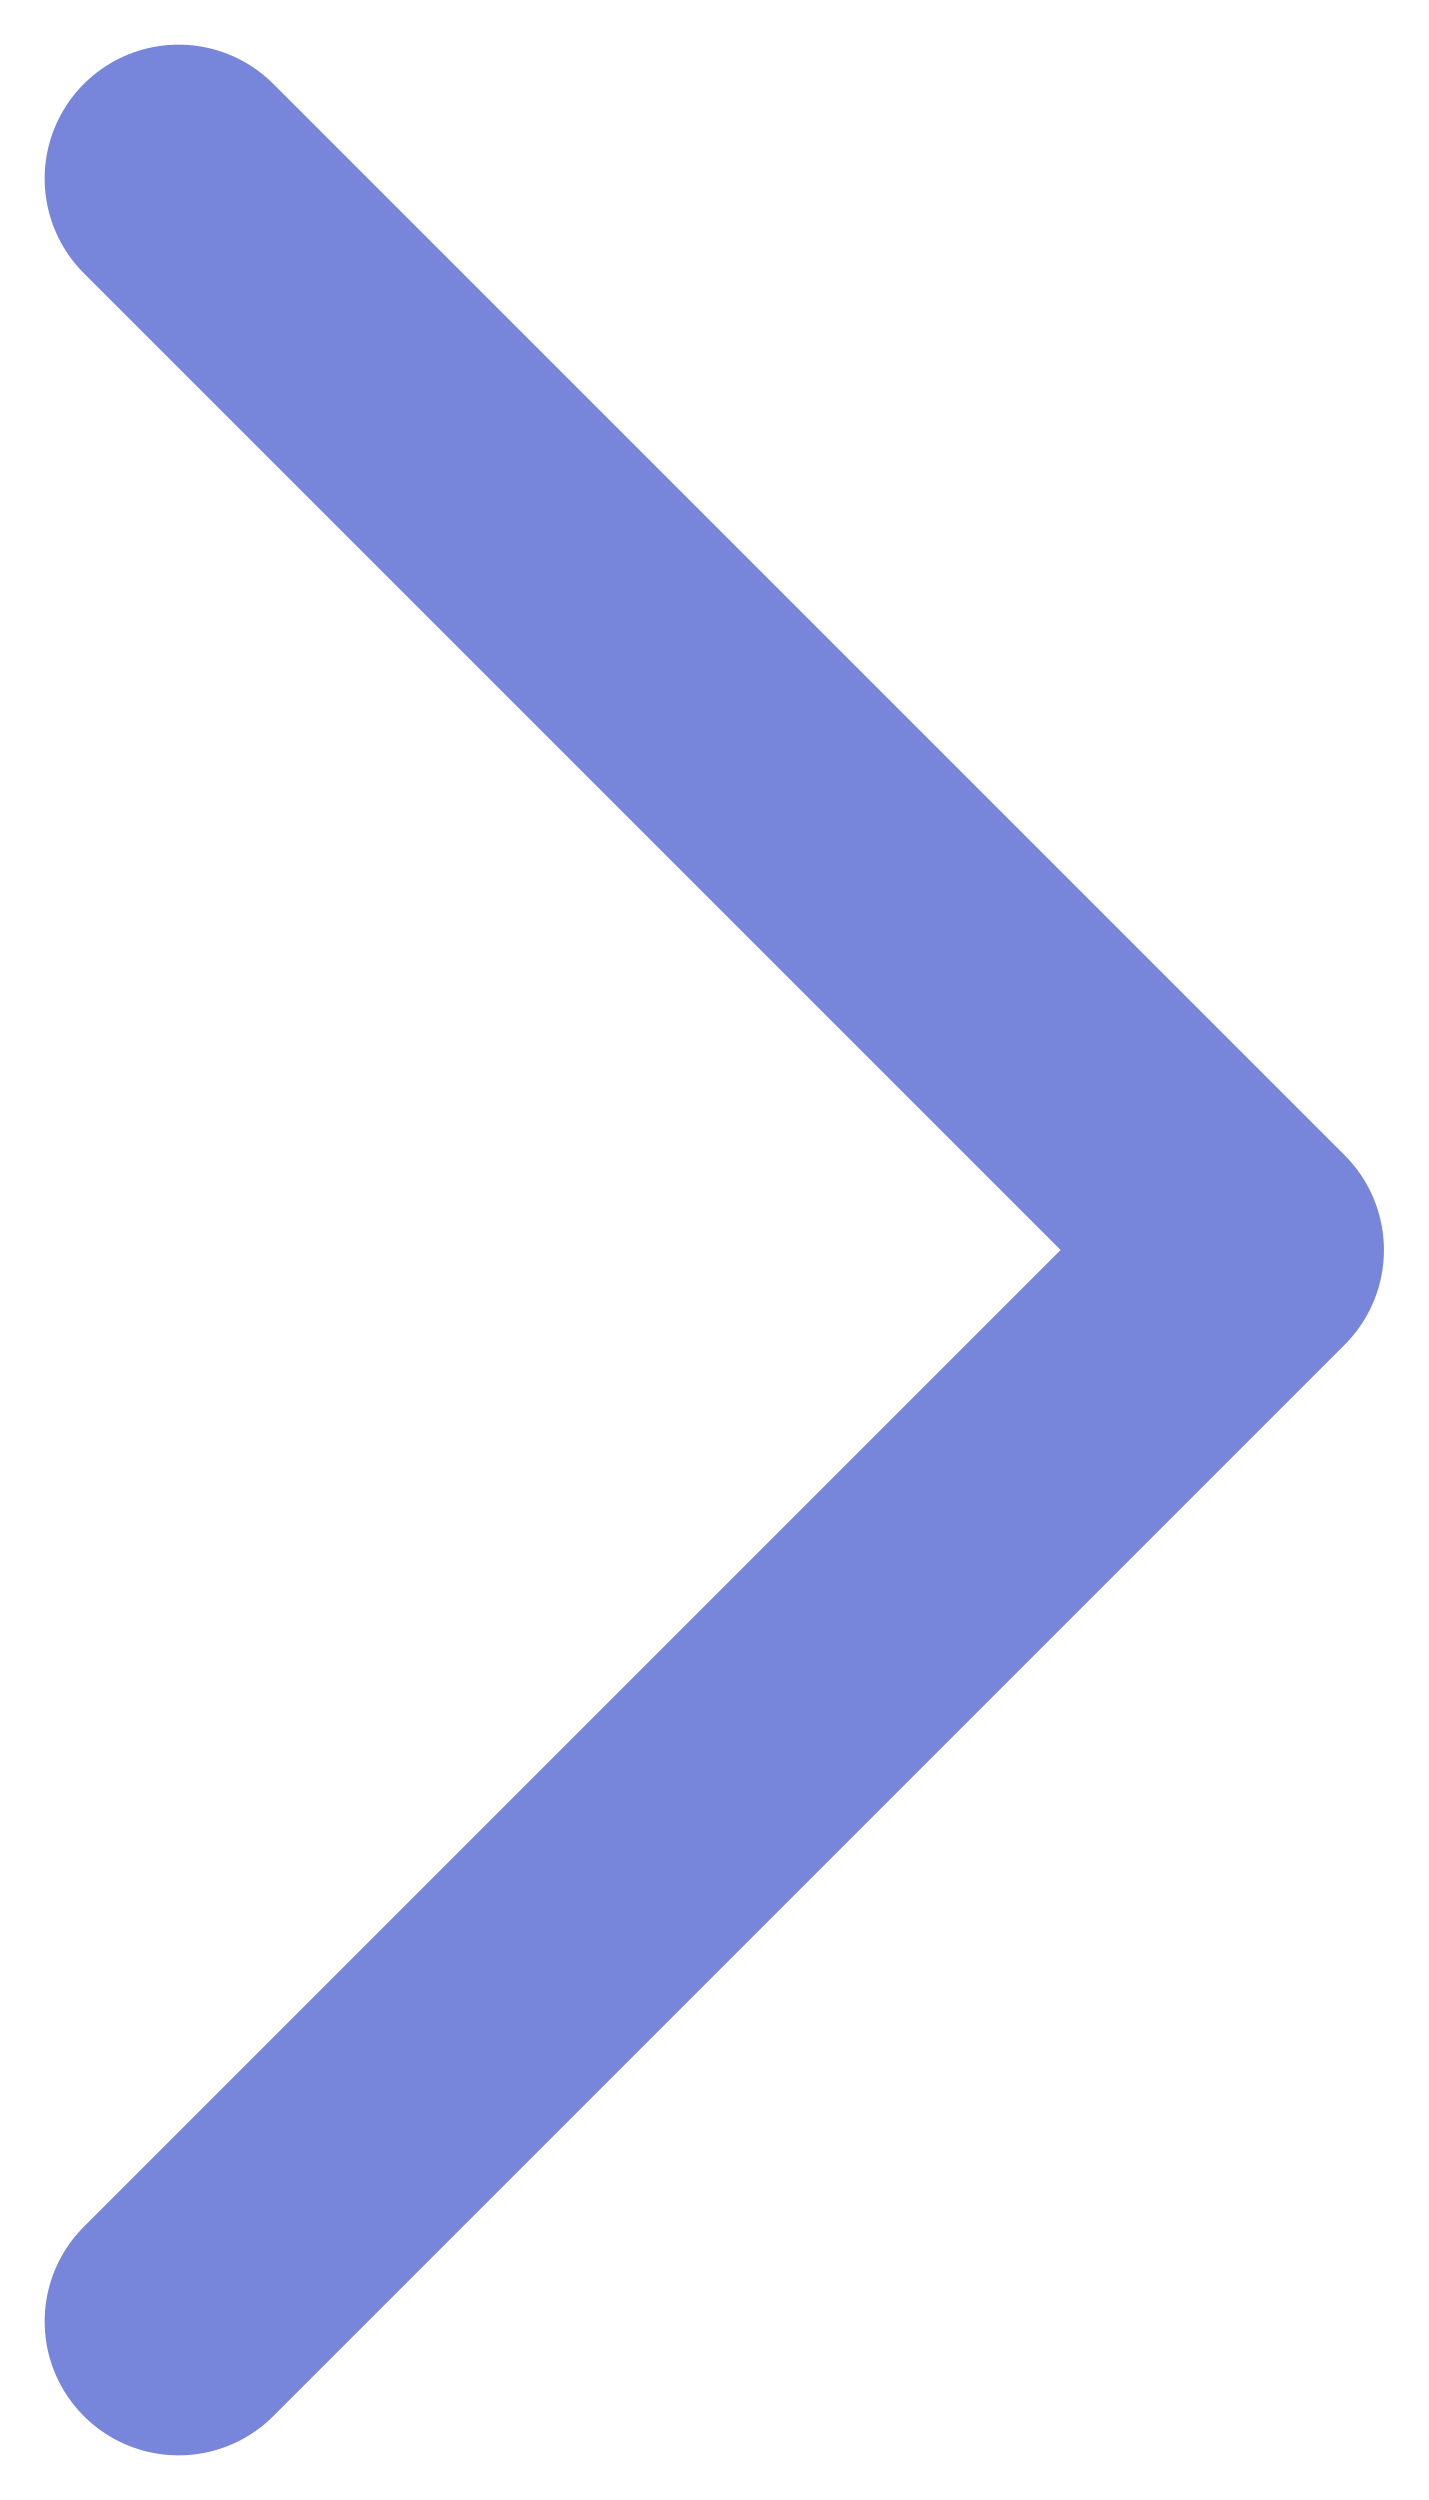
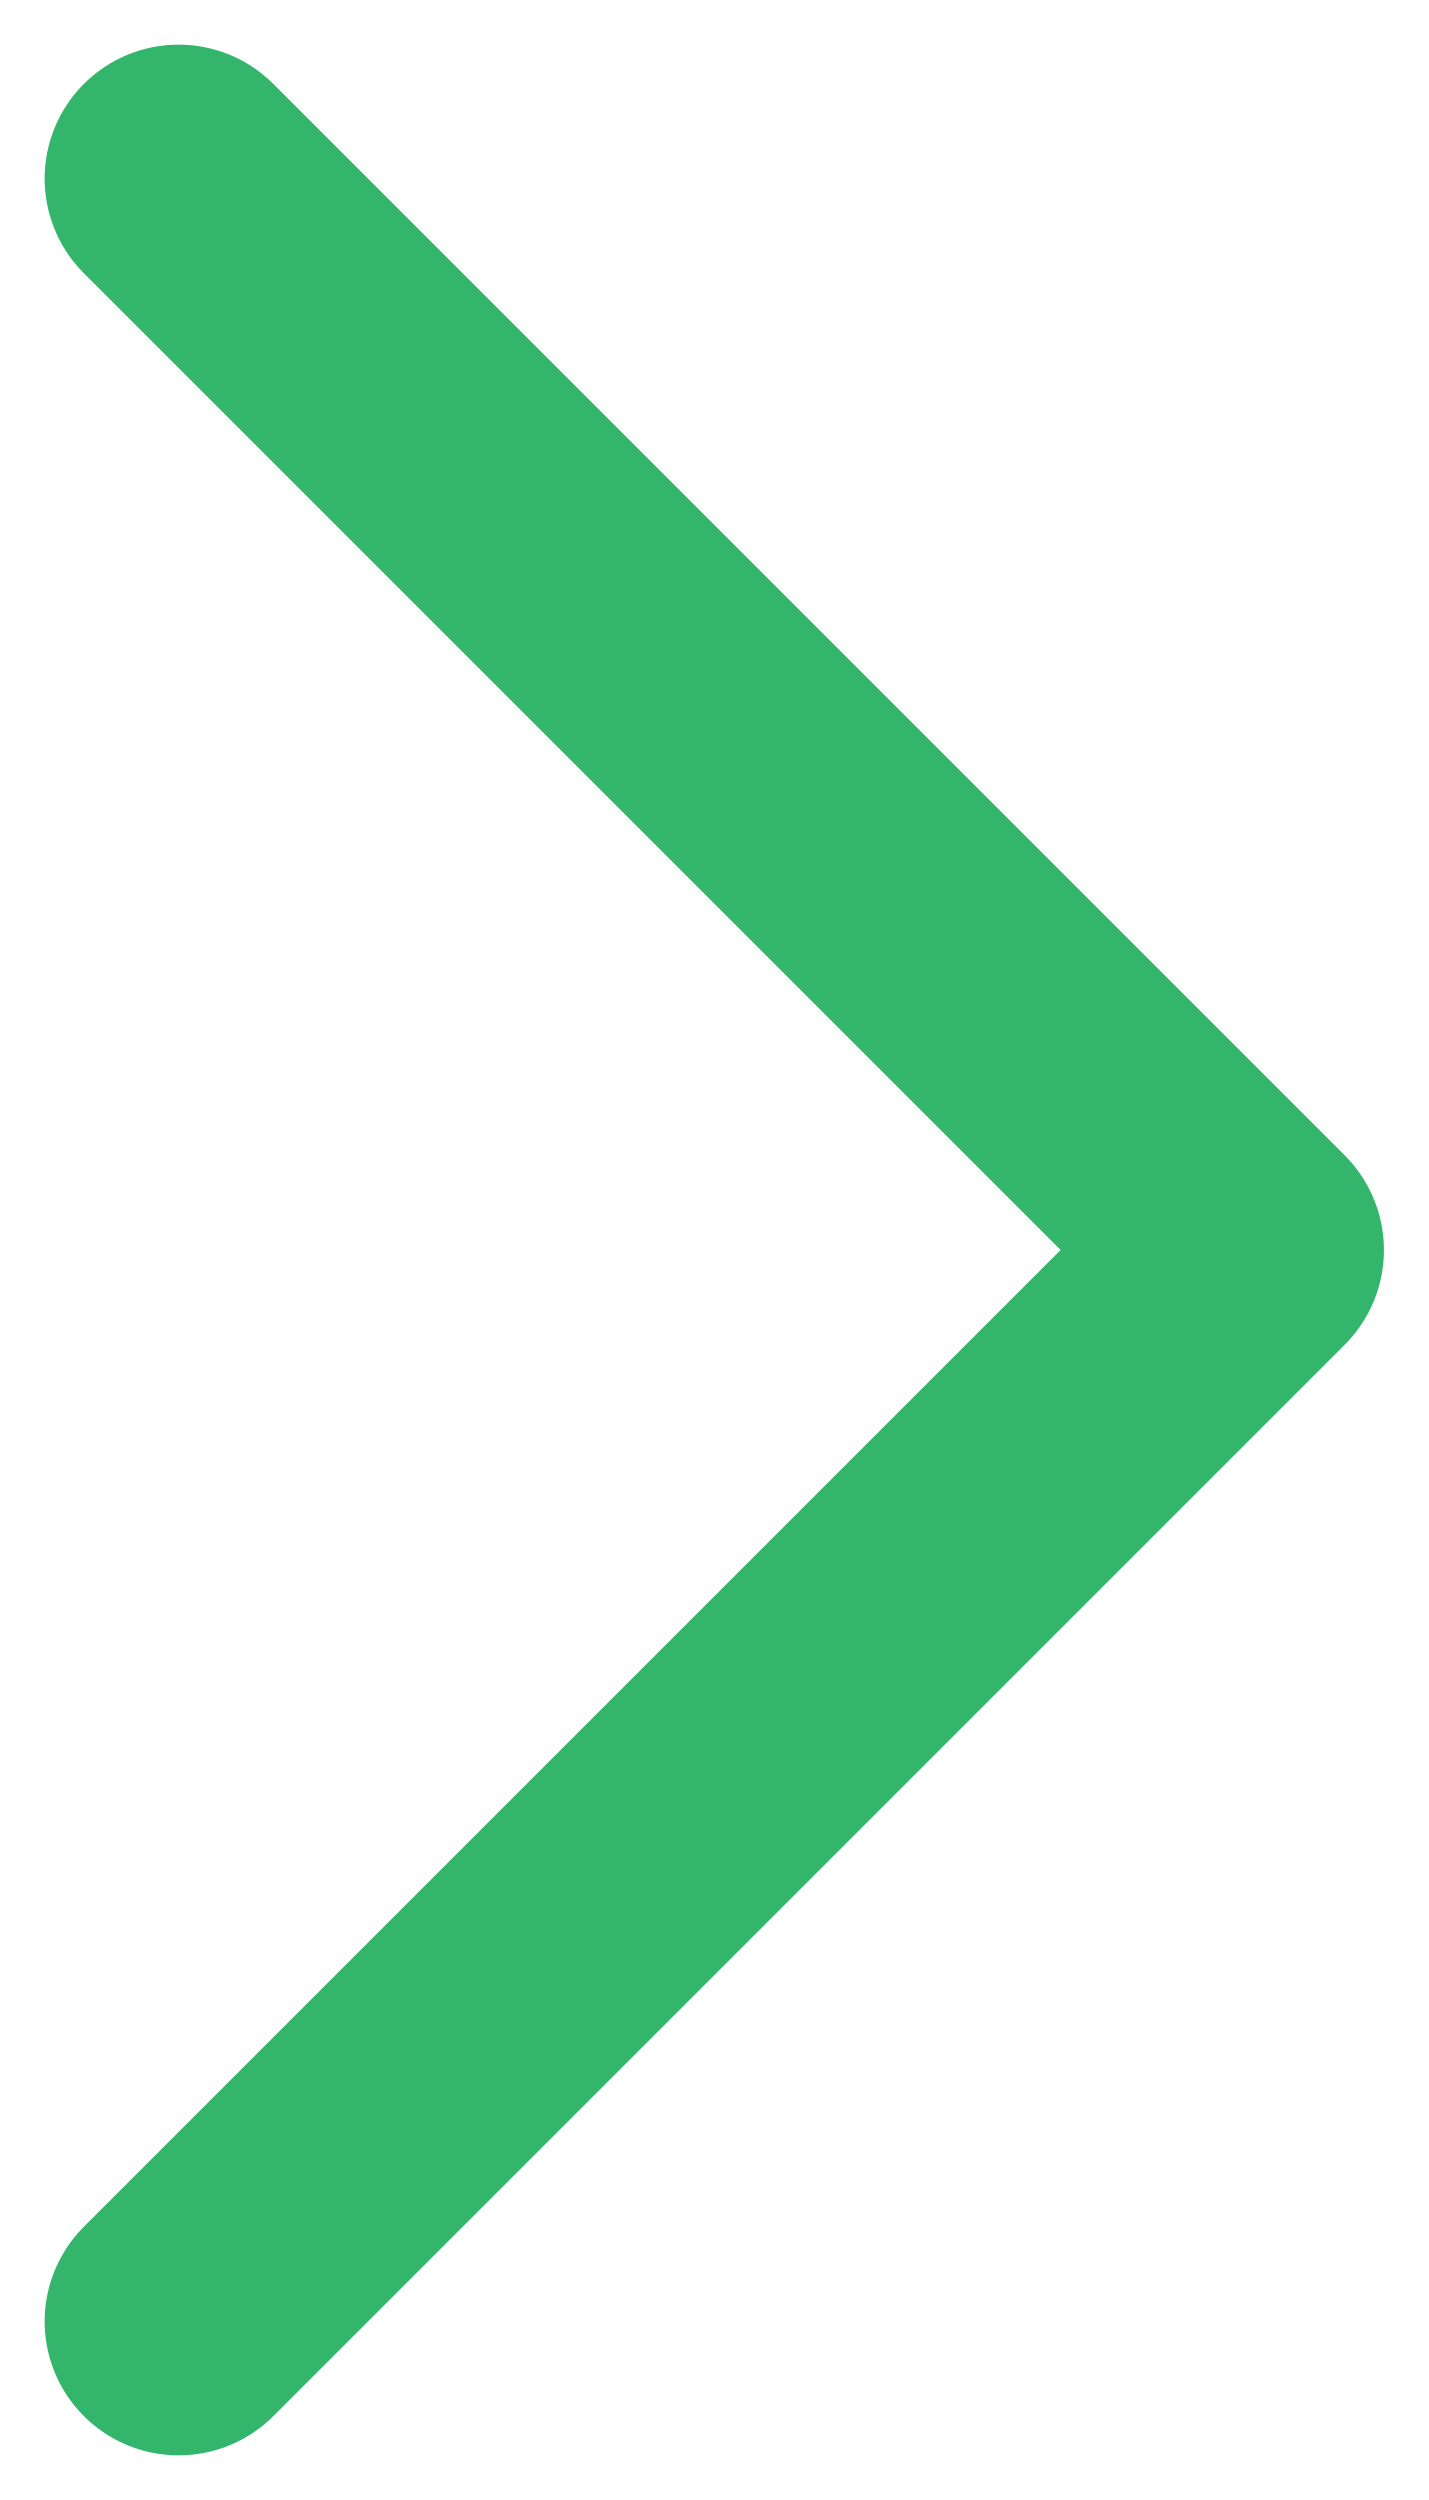
<svg xmlns="http://www.w3.org/2000/svg" width="8" height="14" viewBox="0 0 8 14" fill="none">
-   <path d="M1 1L7 7L1 13" stroke="#7785DB" stroke-width="1.5" stroke-linecap="round" stroke-linejoin="round" />
+   <path d="M1 1L7 7L1 13" stroke="#33b66c" stroke-width="1.5" stroke-linecap="round" stroke-linejoin="round" />
</svg>
